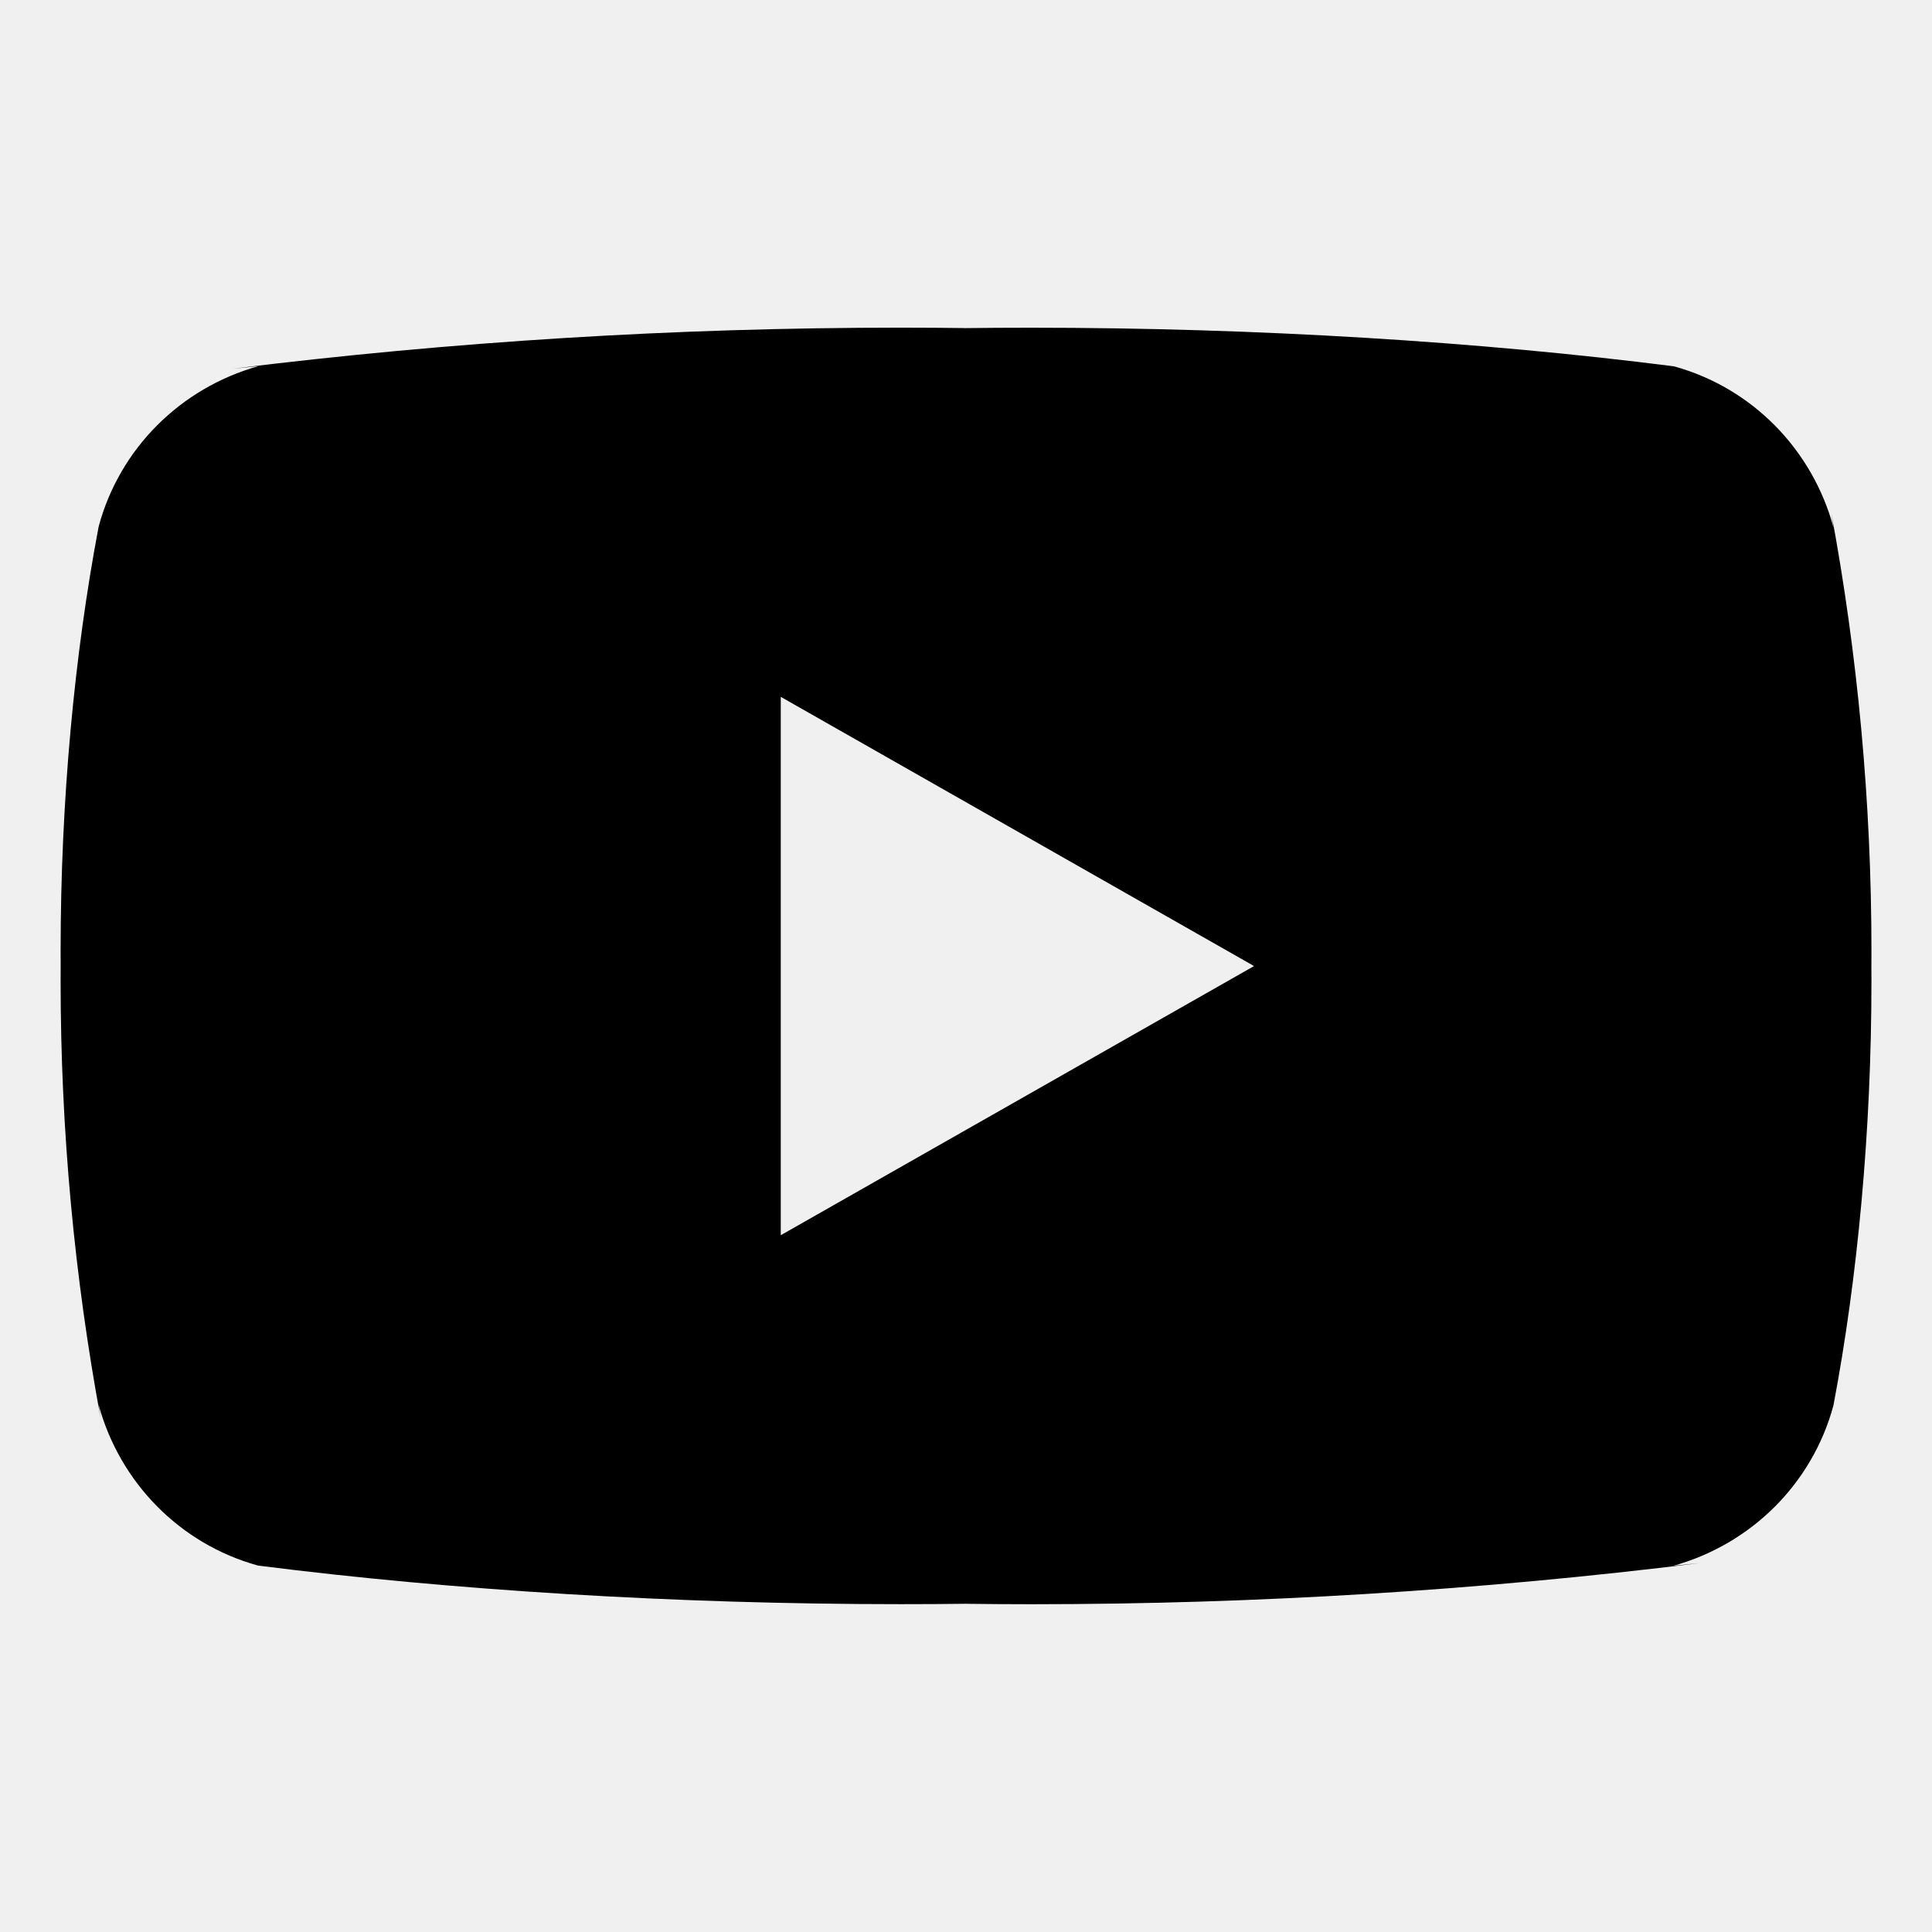
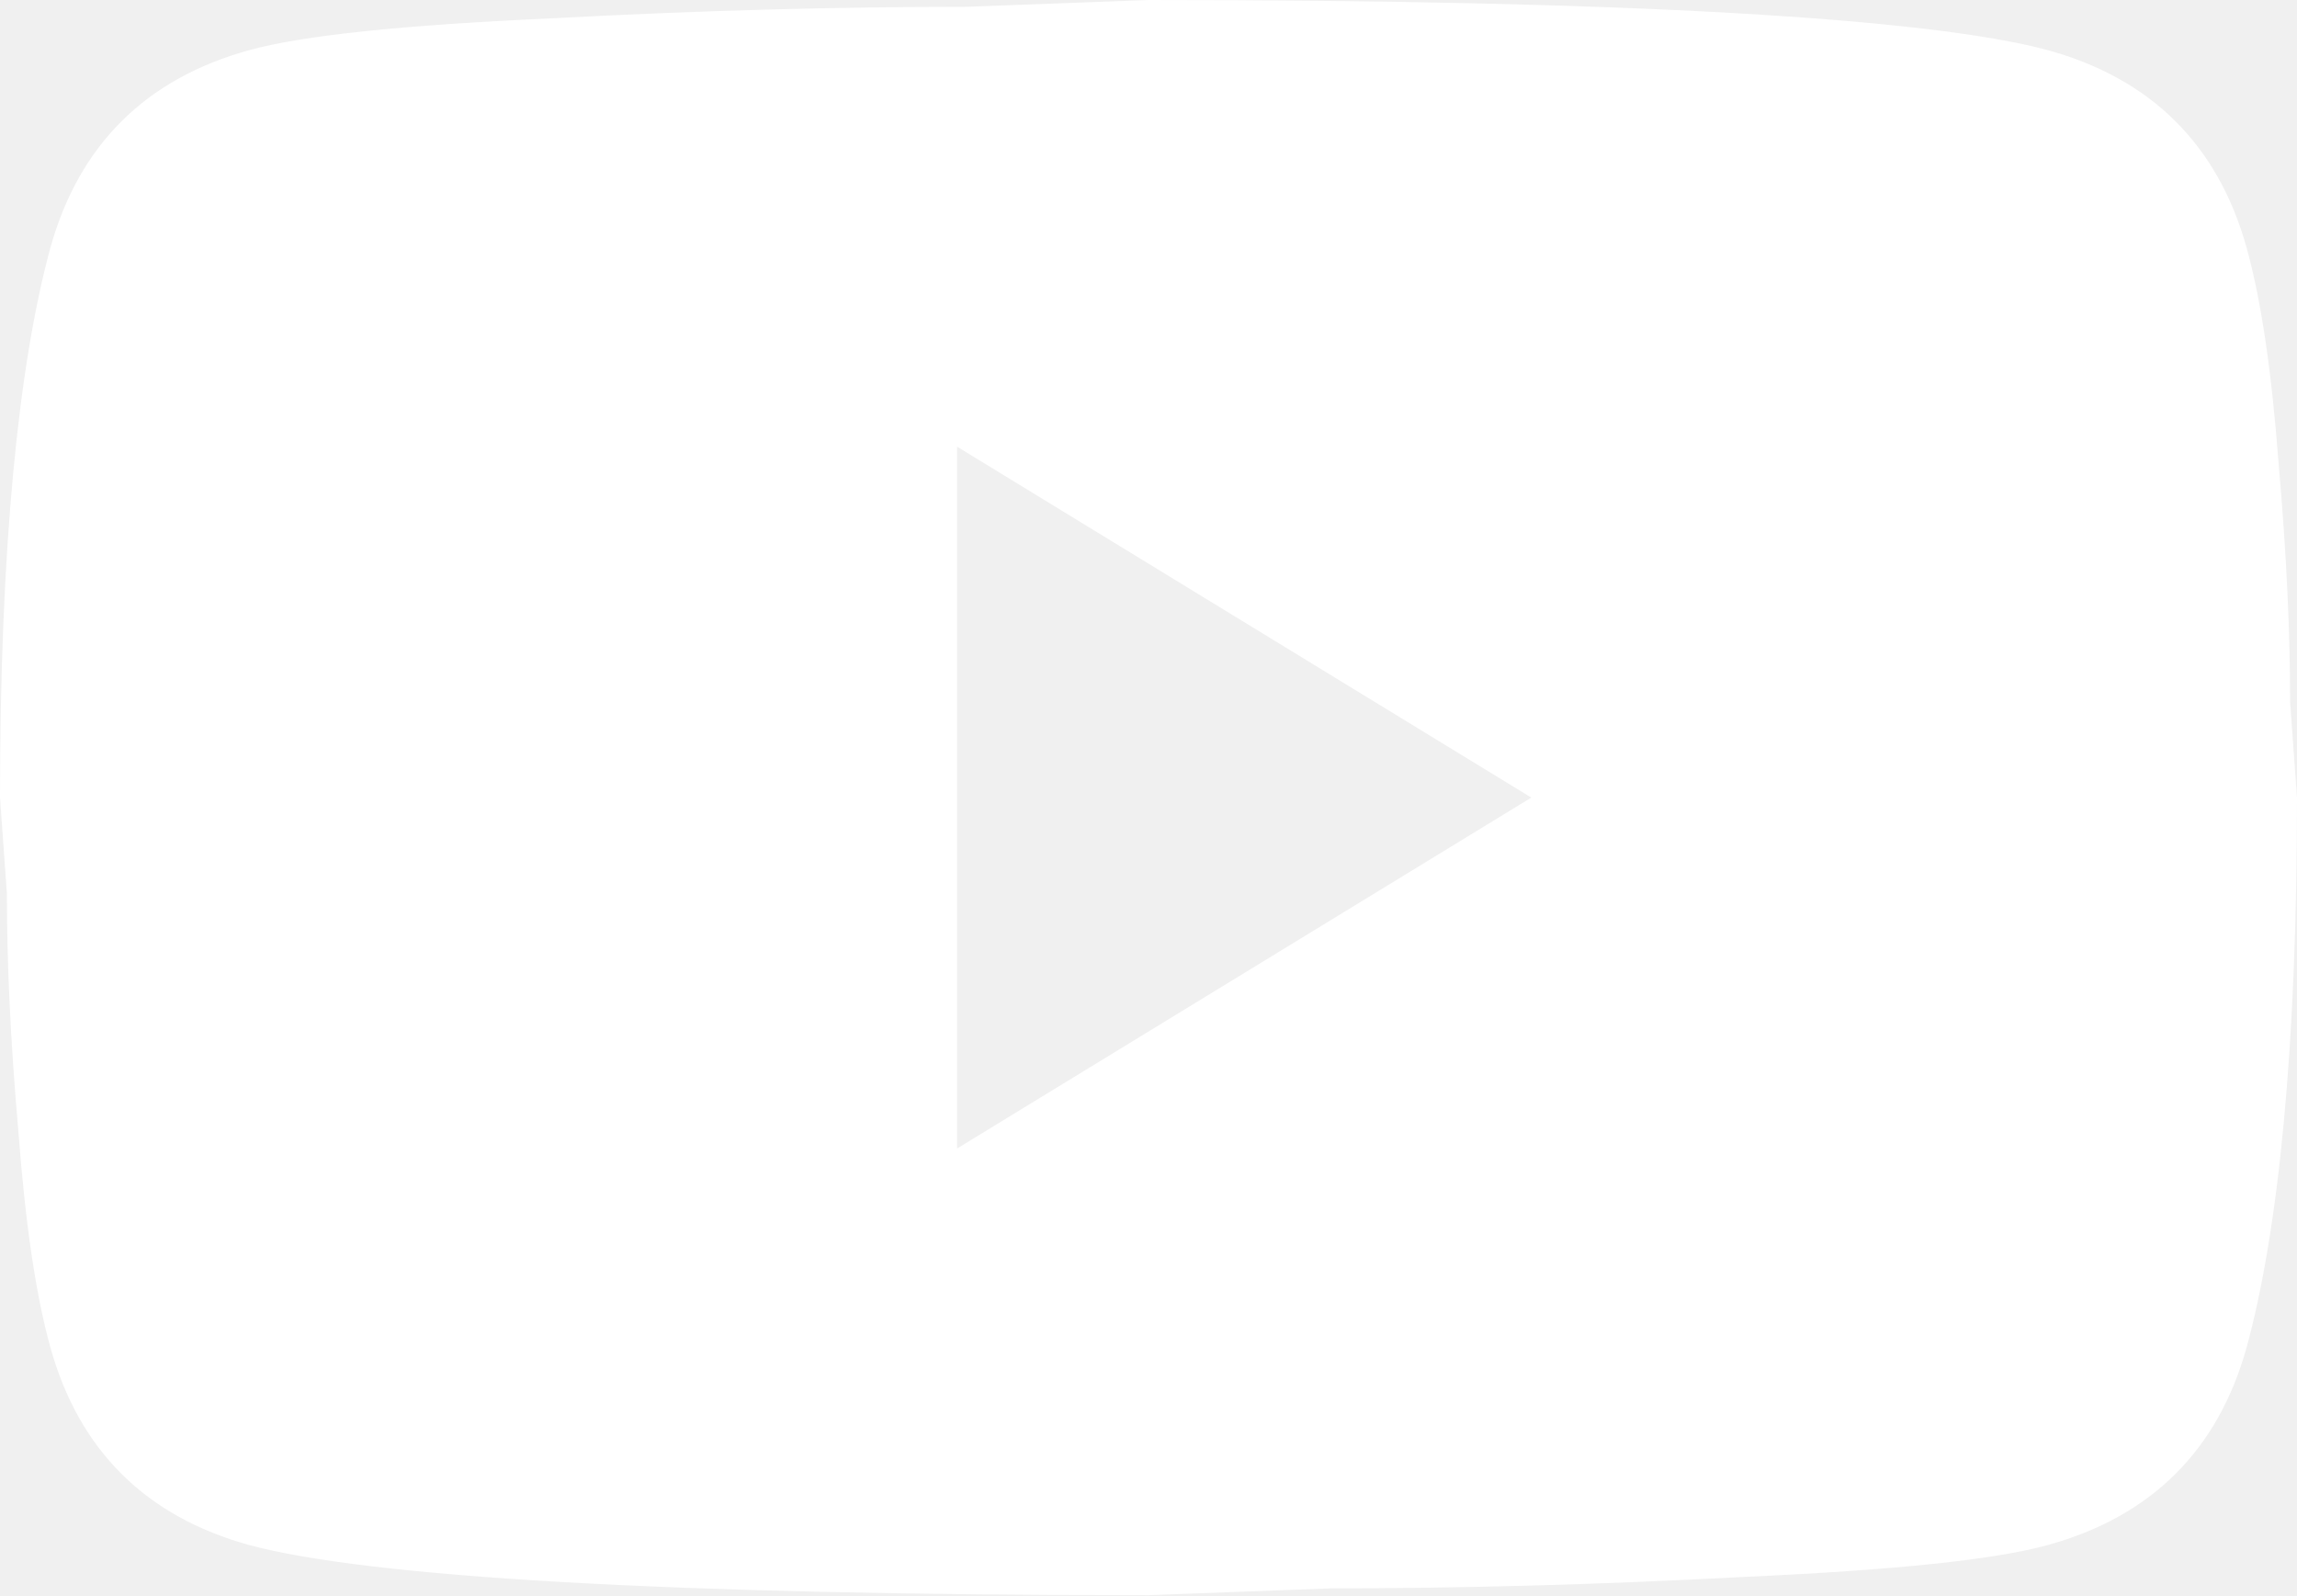
- <svg xmlns="http://www.w3.org/2000/svg" fill="#000000" width="800px" height="800px" viewBox="0 0 32 32" version="1.1">
-   <path d="M12.932 20.459v-8.917l7.839 4.459zM30.368 8.735c-0.354-1.301-1.354-2.307-2.625-2.663l-0.027-0.006c-3.193-0.406-6.886-0.638-10.634-0.638-0.381 0-0.761 0.002-1.14 0.007l0.058-0.001c-0.322-0.004-0.701-0.007-1.082-0.007-3.748 0-7.443 0.232-11.070 0.681l0.434-0.044c-1.297 0.363-2.297 1.368-2.644 2.643l-0.006 0.026c-0.4 2.109-0.628 4.536-0.628 7.016 0 0.088 0 0.176 0.001 0.263l-0-0.014c-0 0.074-0.001 0.162-0.001 0.25 0 2.48 0.229 4.906 0.666 7.259l-0.038-0.244c0.354 1.301 1.354 2.307 2.625 2.663l0.027 0.006c3.193 0.406 6.886 0.638 10.634 0.638 0.38 0 0.76-0.002 1.14-0.007l-0.058 0.001c0.322 0.004 0.702 0.007 1.082 0.007 3.749 0 7.443-0.232 11.070-0.681l-0.434 0.044c1.298-0.362 2.298-1.368 2.646-2.643l0.006-0.026c0.399-2.109 0.627-4.536 0.627-7.015 0-0.088-0-0.176-0.001-0.263l0 0.013c0-0.074 0.001-0.162 0.001-0.25 0-2.48-0.229-4.906-0.666-7.259l0.038 0.244z" />
+ <svg xmlns="http://www.w3.org/2000/svg" width="36px" height="25px" viewBox="0 0 36 25" version="1.1">
+   <g id="Components" stroke="none" stroke-width="1" fill="none" fill-rule="evenodd">
+     <g id="C.002-FOOTER-L" transform="translate(-590, -2423)">
+       <g id="Group-8" transform="translate(0, 2340)">
+         <g id="Group-9" transform="translate(512, 40)">
+           <g id="Group-12" transform="translate(72, 32)">
+             <rect id="Rectangle" opacity="0.7" x="0" y="0" width="48" height="48" />
+             <g id="youtube" transform="translate(6, 11)" fill="#FFFFFF" fill-rule="nonzero">
+               <path d="M15,18 L24,12.5 L15,7 L15,18 M35.208,3.875 C35.442,4.714 35.604,5.839 35.712,7.268 C35.838,8.696 35.892,9.929 35.892,11 L36,12.5 C36,16.411 35.712,19.286 35.208,21.125 C34.758,22.732 33.714,23.768 32.094,24.214 C31.248,24.446 29.7,24.607 27.324,24.714 C24.984,24.839 22.842,24.893 20.862,24.893 L18,25 C10.458,25 5.76,24.714 3.906,24.214 C2.286,23.768 1.242,22.732 0.792,21.125 C0.558,20.286 0.396,19.161 0.288,17.732 C0.162,16.304 0.108,15.071 0.108,14 L0,12.5 C0,8.589 0.288,5.714 0.792,3.875 C1.242,2.268 2.286,1.232 3.906,0.786 C4.752,0.554 6.3,0.393 8.676,0.286 C11.016,0.161 13.158,0.107 15.138,0.107 L18,0 C25.542,0 30.24,0.286 32.094,0.786 C33.714,1.232 34.758,2.268 35.208,3.875 Z" id="Shape" />
+             </g>
+           </g>
+         </g>
+       </g>
+     </g>
+   </g>
</svg>
